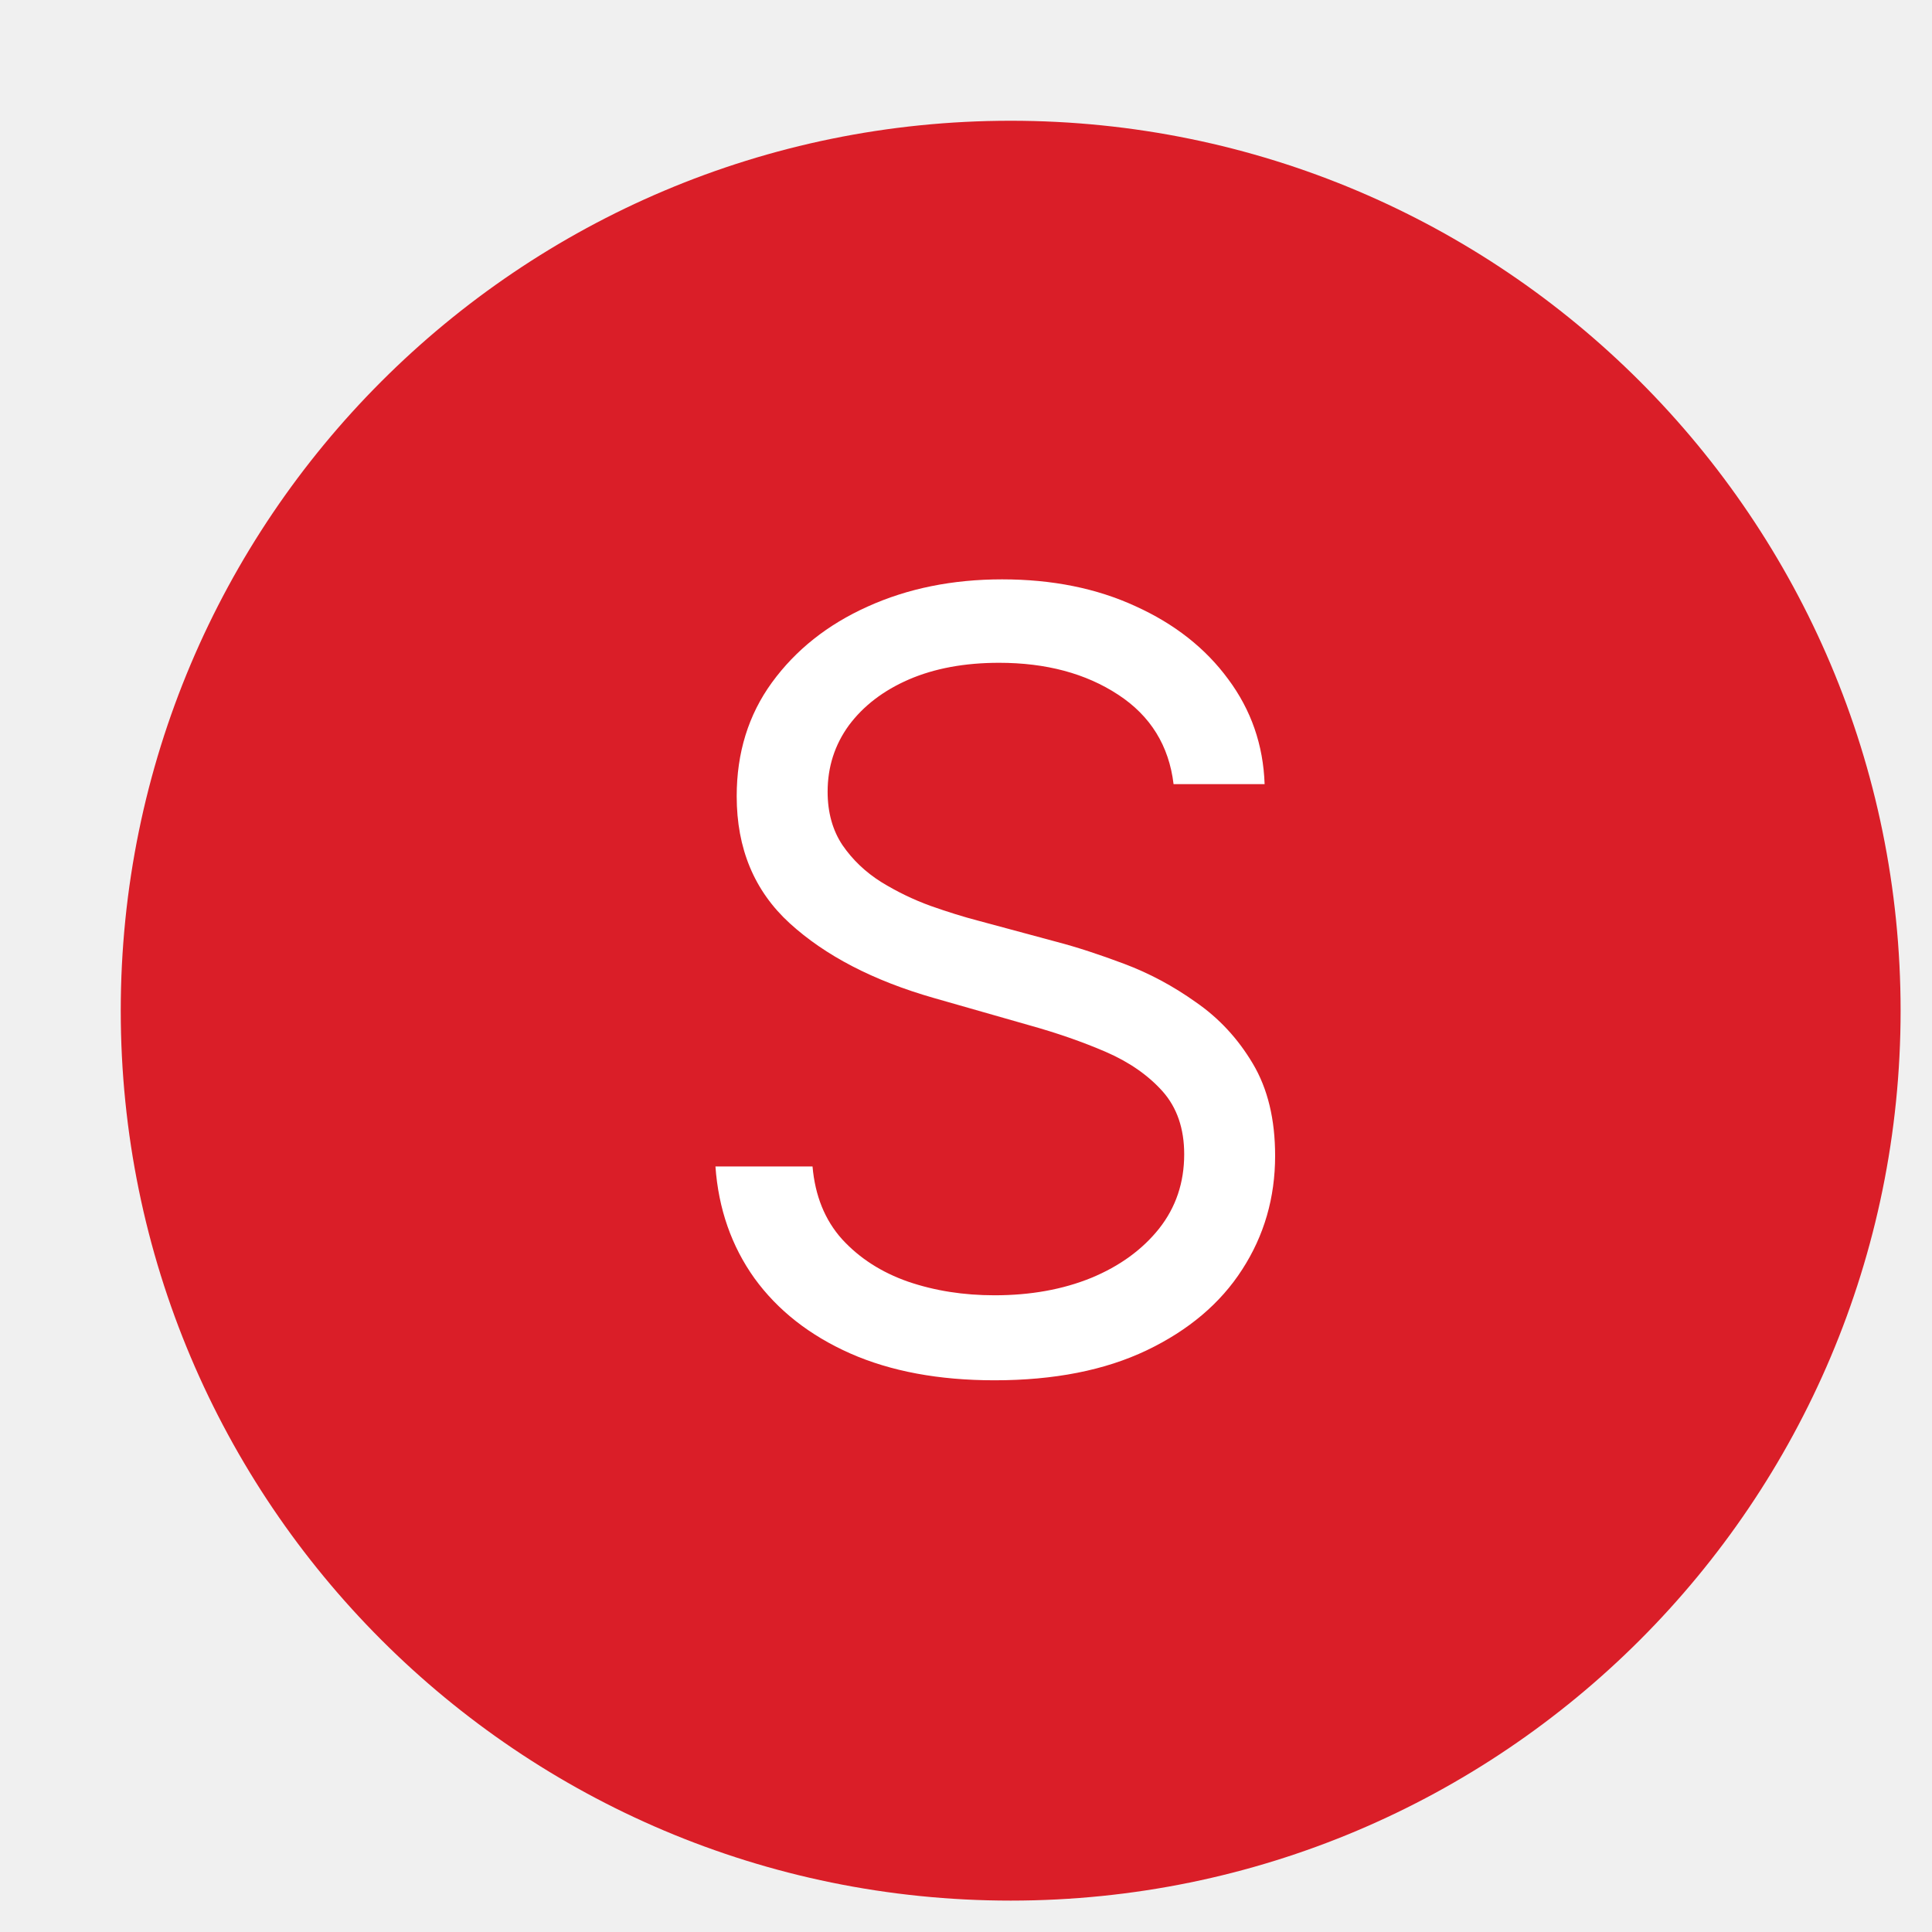
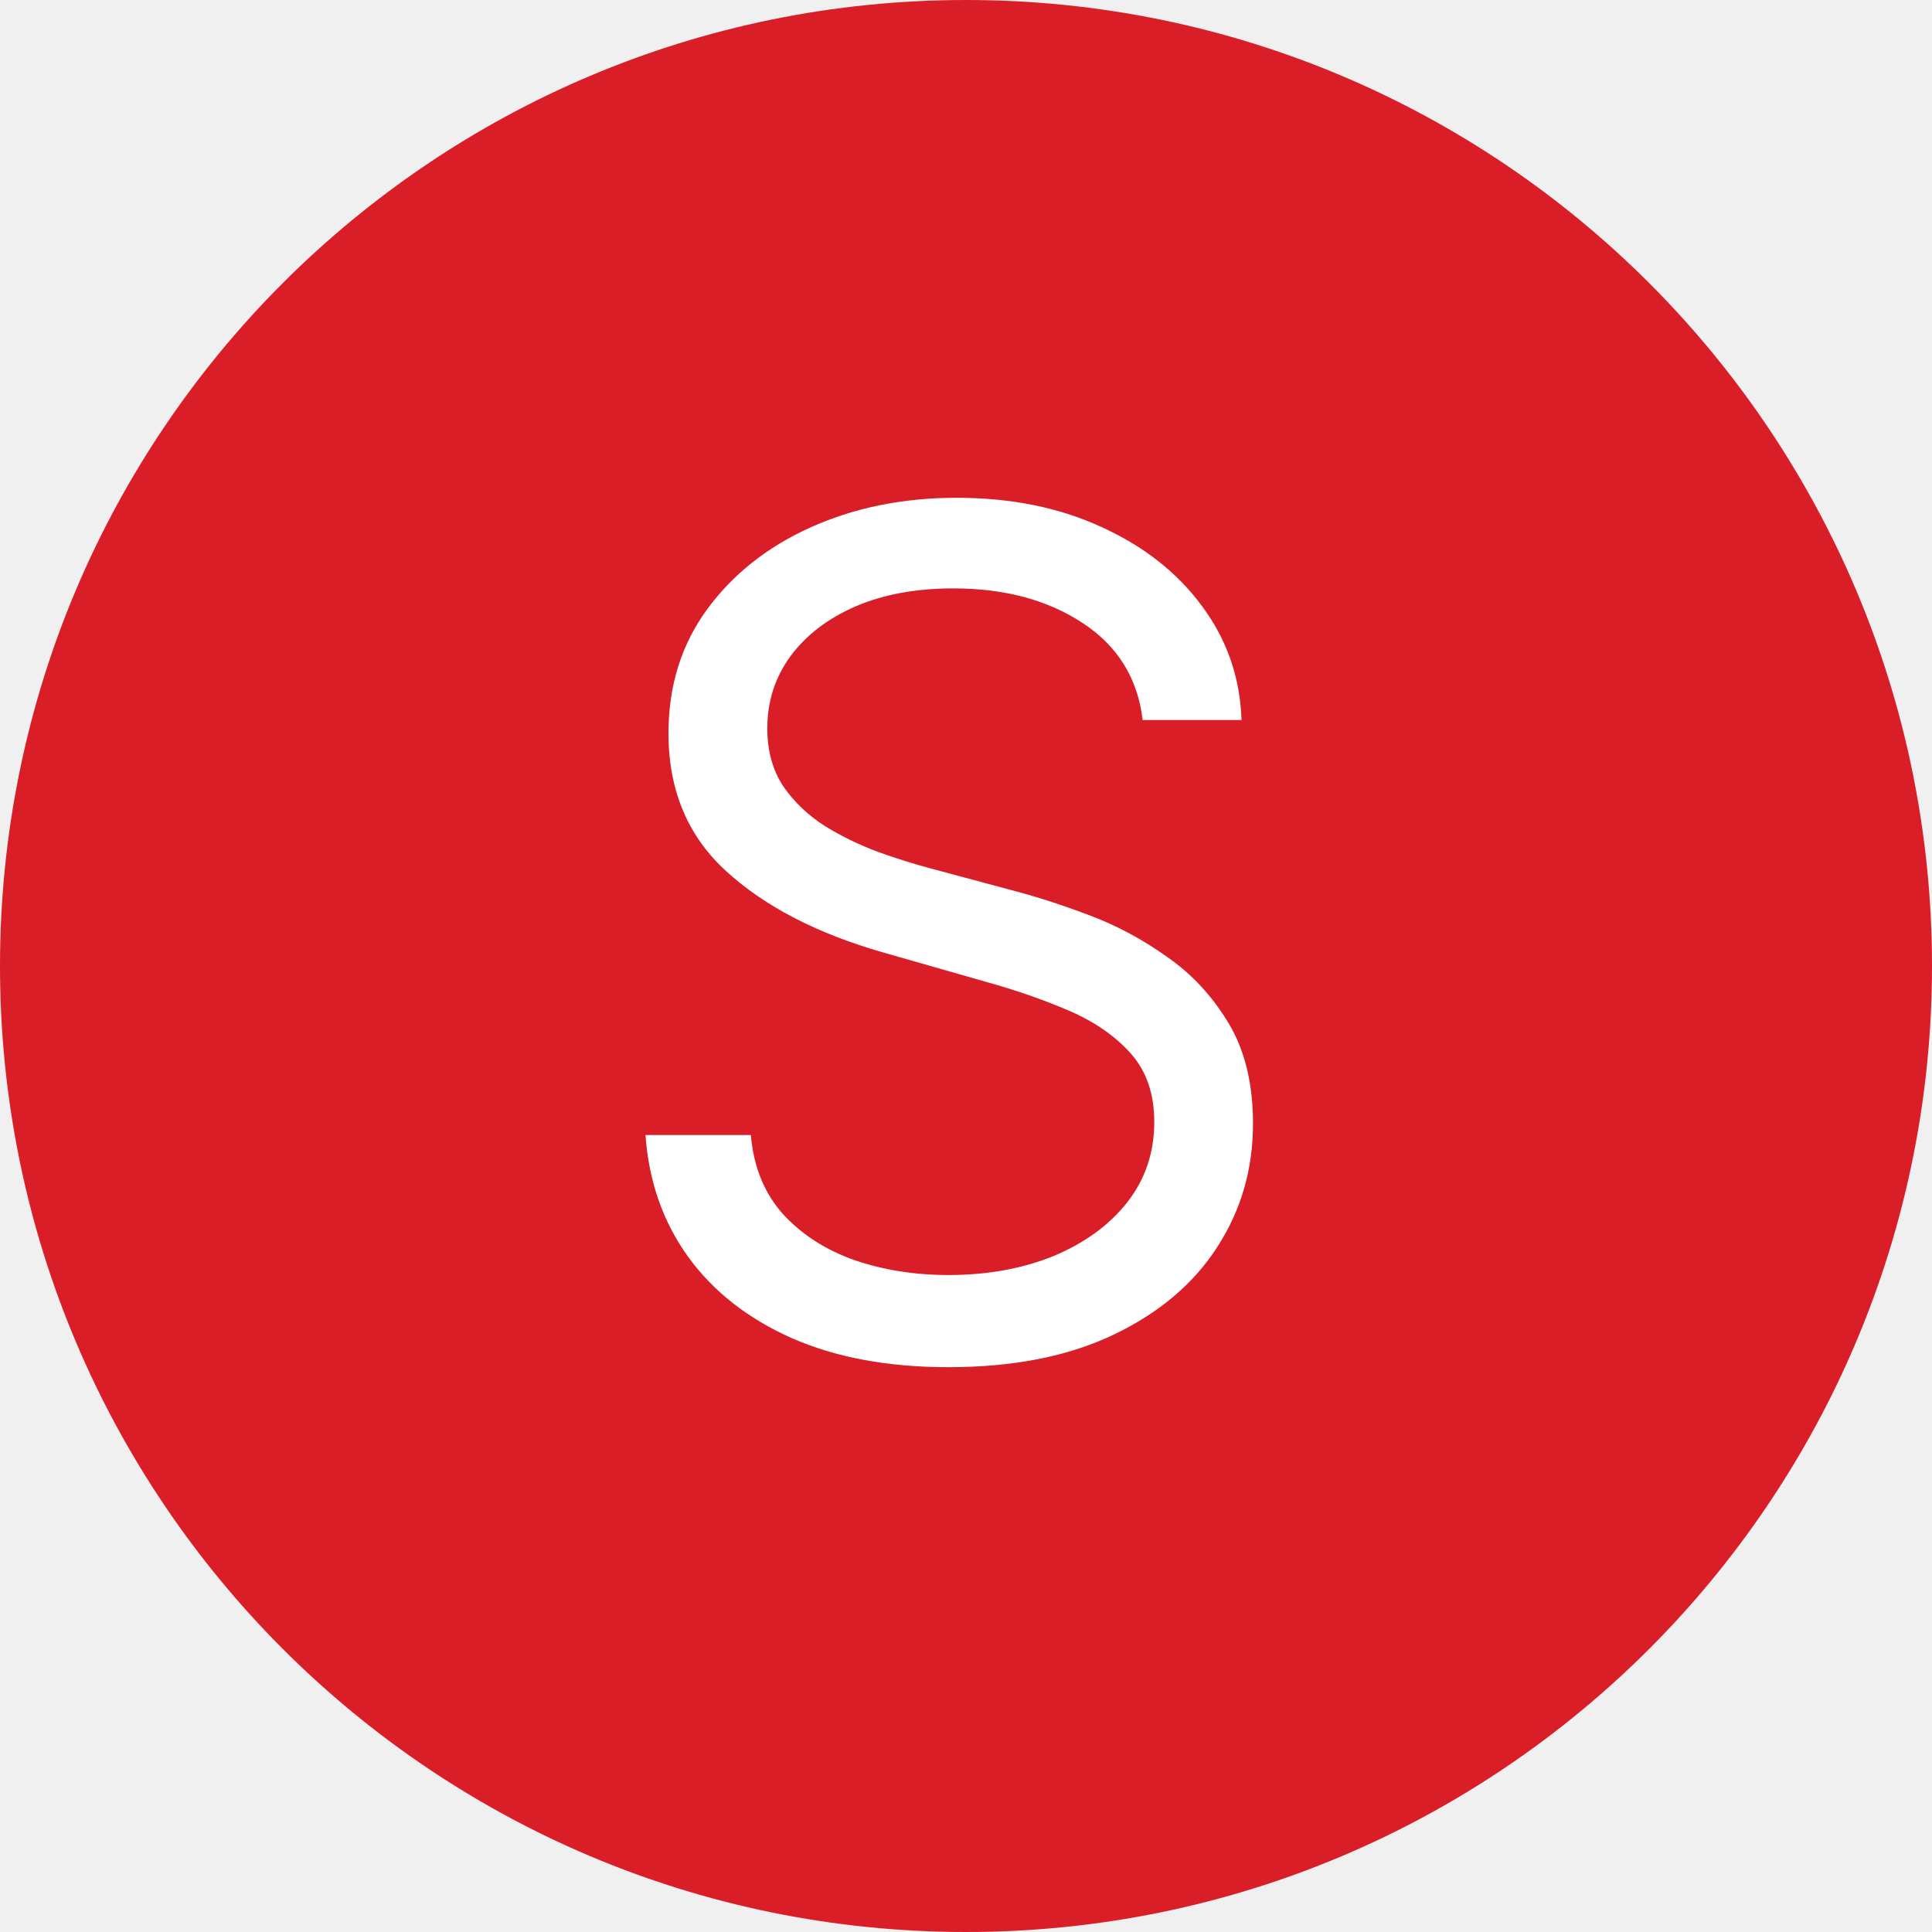
- <svg xmlns="http://www.w3.org/2000/svg" width="16" height="16" viewBox="0 0 16 16" fill="none">
-   <circle cx="8.37" cy="8.37" r="6.87" fill="#DA1E28" stroke="#DA1E28" />
-   <path d="M9.719 6.494C9.681 6.176 9.528 5.928 9.26 5.753C8.992 5.577 8.663 5.489 8.274 5.489C7.989 5.489 7.74 5.535 7.527 5.627C7.315 5.719 7.15 5.846 7.03 6.007C6.913 6.168 6.854 6.351 6.854 6.557C6.854 6.728 6.895 6.876 6.977 6.999C7.061 7.121 7.167 7.222 7.297 7.304C7.427 7.384 7.563 7.45 7.706 7.502C7.848 7.552 7.979 7.593 8.098 7.624L8.751 7.8C8.919 7.844 9.105 7.905 9.31 7.982C9.518 8.06 9.716 8.166 9.904 8.3C10.095 8.432 10.252 8.601 10.375 8.808C10.499 9.016 10.56 9.27 10.56 9.572C10.56 9.919 10.469 10.233 10.287 10.514C10.107 10.794 9.843 11.017 9.496 11.183C9.15 11.348 8.73 11.431 8.236 11.431C7.776 11.431 7.377 11.357 7.04 11.208C6.705 11.059 6.441 10.852 6.248 10.586C6.058 10.32 5.95 10.011 5.925 9.66H6.729C6.75 9.902 6.831 10.104 6.974 10.263C7.118 10.42 7.3 10.537 7.52 10.614C7.742 10.69 7.981 10.727 8.236 10.727C8.534 10.727 8.801 10.679 9.037 10.583C9.274 10.485 9.461 10.348 9.599 10.175C9.738 9.999 9.807 9.794 9.807 9.559C9.807 9.346 9.747 9.172 9.628 9.038C9.508 8.904 9.351 8.795 9.157 8.711C8.962 8.627 8.751 8.554 8.525 8.491L7.734 8.265C7.231 8.121 6.834 7.914 6.54 7.646C6.247 7.378 6.101 7.028 6.101 6.594C6.101 6.234 6.198 5.92 6.393 5.652C6.59 5.382 6.853 5.173 7.184 5.024C7.517 4.873 7.889 4.798 8.299 4.798C8.714 4.798 9.082 4.872 9.405 5.021C9.727 5.167 9.983 5.368 10.171 5.624C10.361 5.879 10.462 6.169 10.473 6.494H9.719Z" fill="white" />
+ <svg xmlns="http://www.w3.org/2000/svg" width="20" height="20" viewBox="0 0 20 20" fill="none">
+   <circle cx="10" cy="10" r="9.5" fill="#DA1E28" stroke="#DA1E28" />
+   <path d="M11.829 7.454C11.778 7.023 11.571 6.687 11.207 6.449C10.844 6.21 10.398 6.091 9.869 6.091C9.483 6.091 9.145 6.153 8.855 6.278C8.568 6.403 8.344 6.575 8.182 6.794C8.023 7.013 7.943 7.261 7.943 7.54C7.943 7.773 7.998 7.973 8.109 8.141C8.223 8.305 8.368 8.443 8.544 8.554C8.72 8.662 8.905 8.751 9.098 8.822C9.291 8.891 9.469 8.946 9.63 8.989L10.517 9.227C10.744 9.287 10.997 9.369 11.275 9.474C11.557 9.579 11.825 9.723 12.081 9.905C12.339 10.084 12.552 10.314 12.72 10.595C12.888 10.876 12.971 11.222 12.971 11.631C12.971 12.102 12.848 12.528 12.601 12.909C12.356 13.29 11.998 13.592 11.527 13.817C11.058 14.041 10.489 14.153 9.818 14.153C9.193 14.153 8.652 14.053 8.194 13.851C7.74 13.649 7.382 13.368 7.121 13.007C6.862 12.646 6.716 12.227 6.682 11.75H7.773C7.801 12.079 7.912 12.352 8.105 12.568C8.301 12.781 8.548 12.94 8.846 13.045C9.148 13.148 9.471 13.199 9.818 13.199C10.221 13.199 10.584 13.133 10.905 13.003C11.226 12.869 11.48 12.685 11.667 12.449C11.855 12.21 11.949 11.932 11.949 11.614C11.949 11.324 11.868 11.088 11.706 10.906C11.544 10.724 11.331 10.577 11.067 10.463C10.802 10.349 10.517 10.25 10.21 10.165L9.136 9.858C8.454 9.662 7.915 9.382 7.517 9.018C7.119 8.655 6.92 8.179 6.92 7.591C6.92 7.102 7.052 6.676 7.317 6.312C7.584 5.946 7.942 5.662 8.39 5.46C8.842 5.256 9.346 5.153 9.903 5.153C10.466 5.153 10.966 5.254 11.403 5.456C11.841 5.655 12.187 5.927 12.443 6.274C12.701 6.621 12.838 7.014 12.852 7.454H11.829Z" fill="white" />
</svg>
